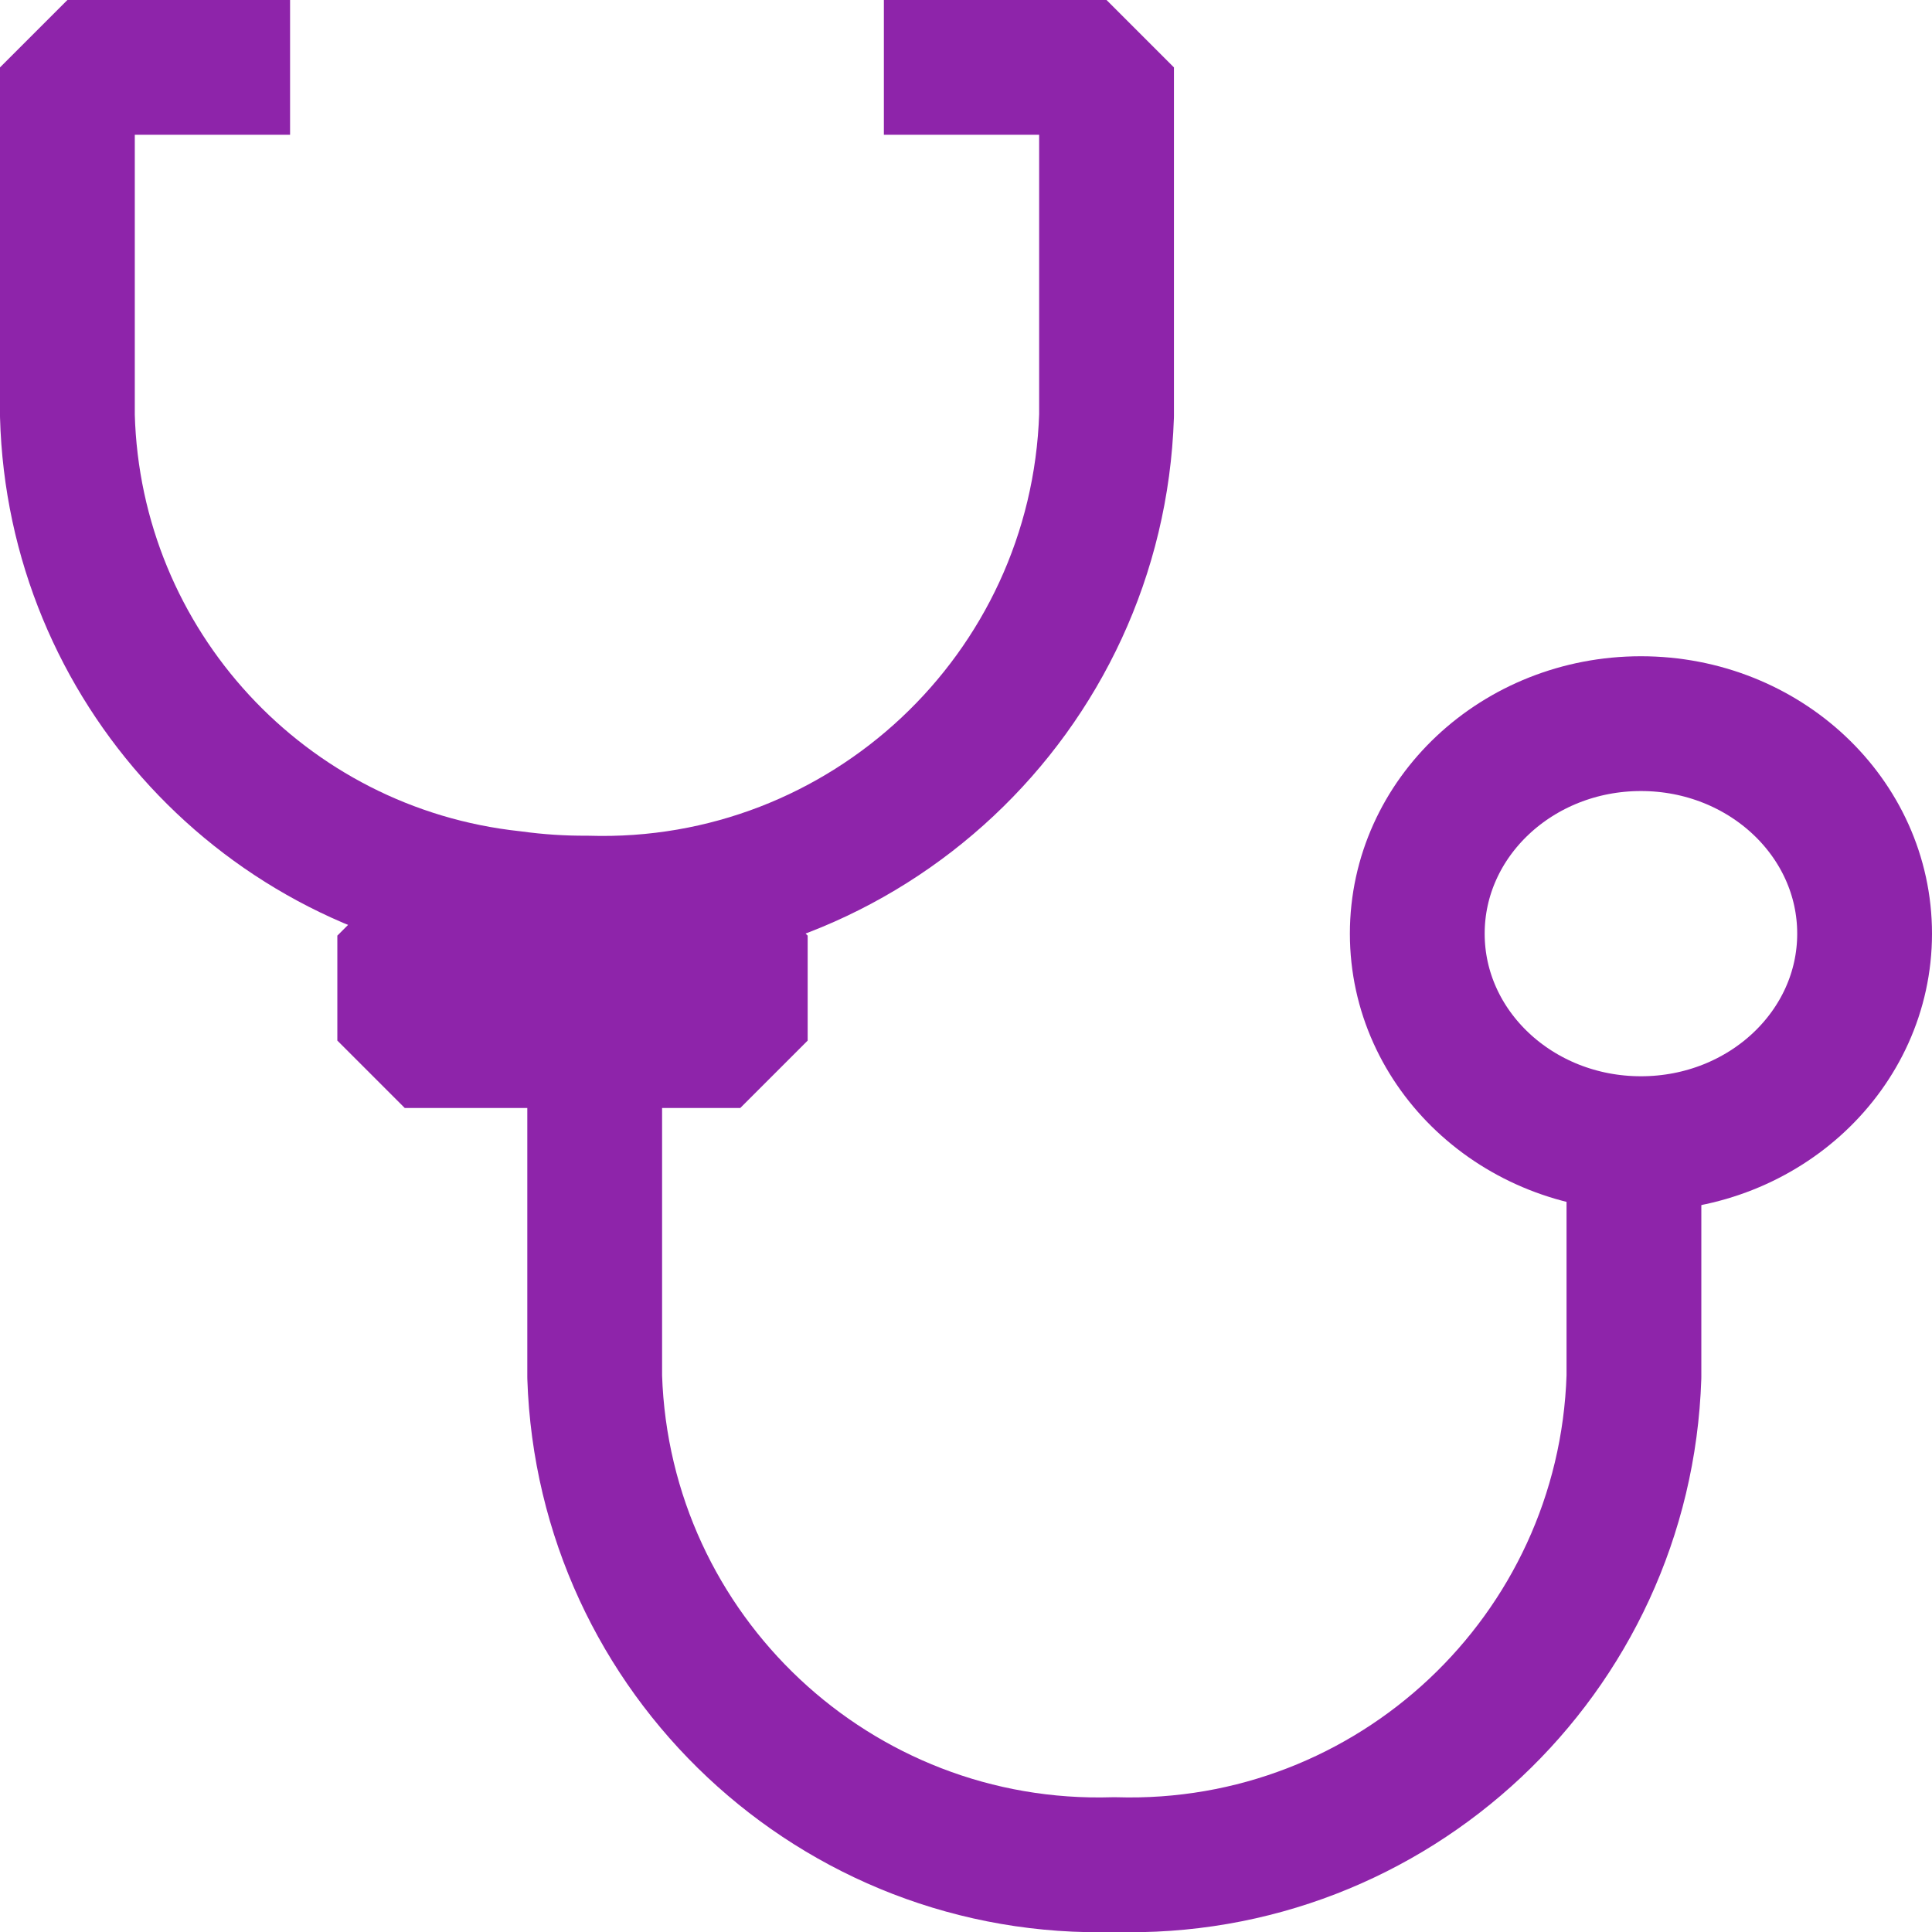
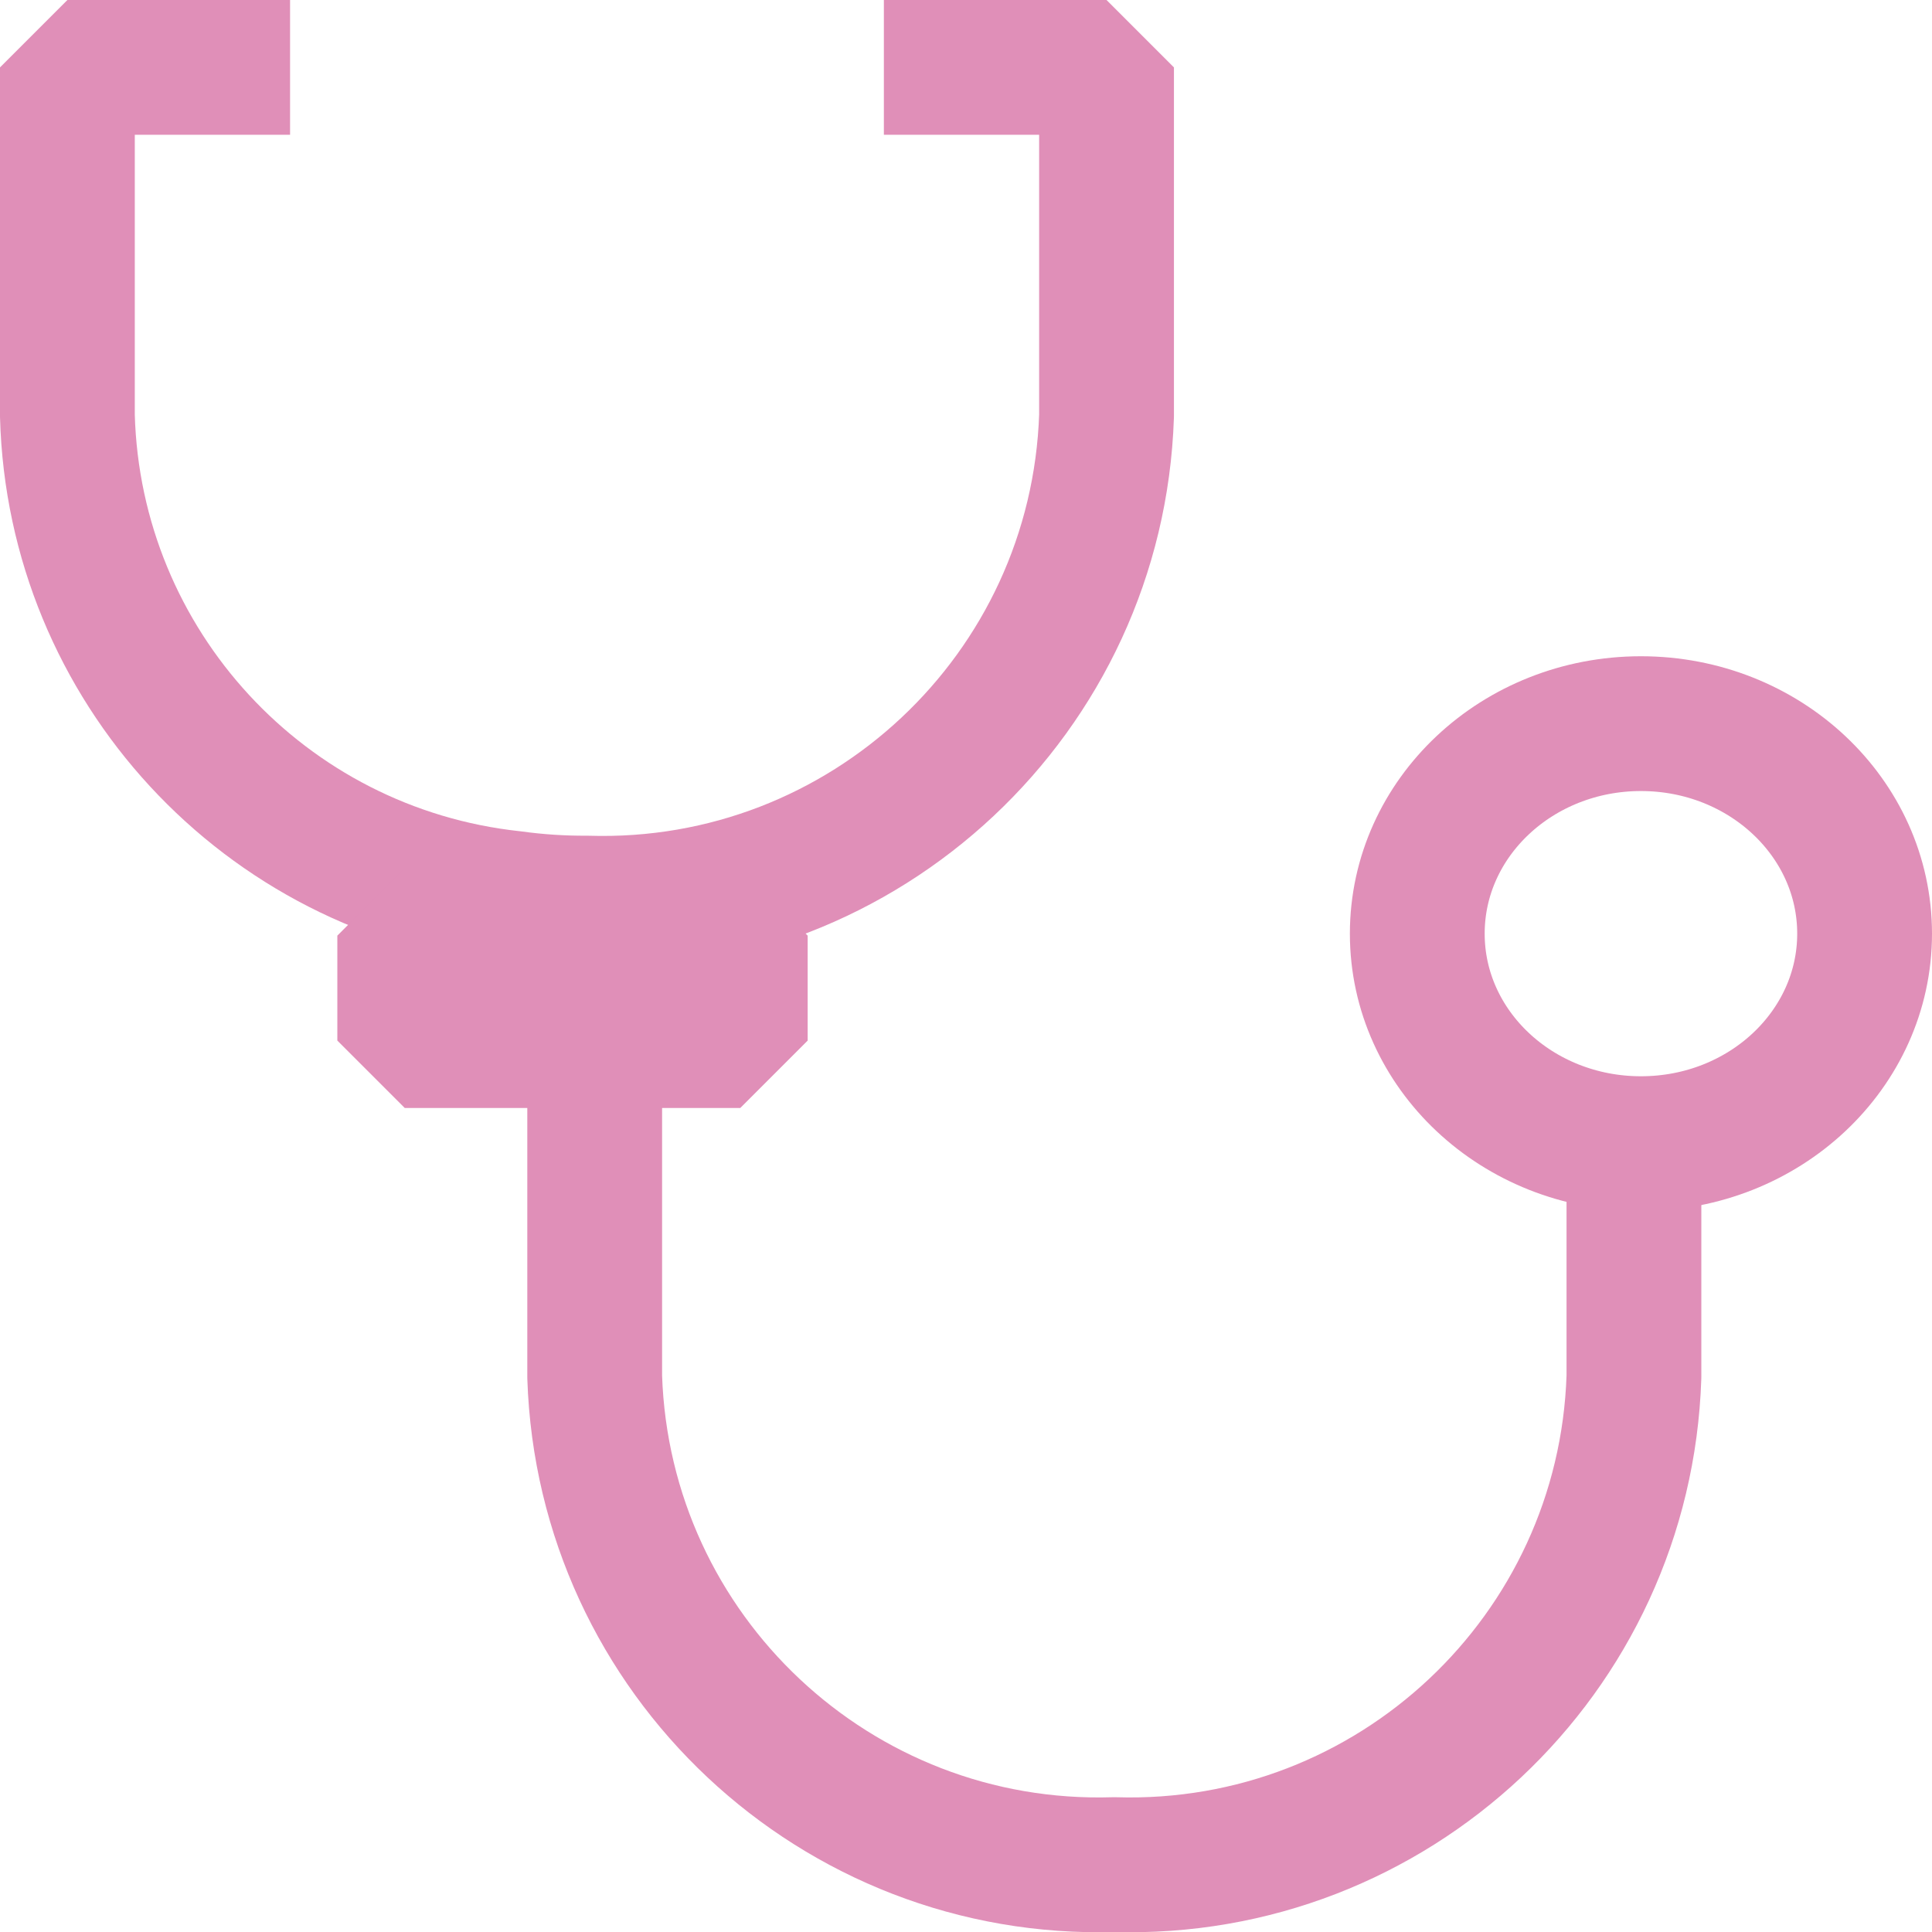
<svg xmlns="http://www.w3.org/2000/svg" width="21.5" height="21.5" viewBox="0 0 21.5 21.5">
  <g transform="translate(0.75 0.75)">
-     <ellipse cx="2.489" cy="2.337" rx="2.489" ry="2.337" transform="translate(15.022 7.303)" fill="none" stroke="#8e24aa" stroke-linejoin="bevel" stroke-width="1.5" />
-     <path d="M12.086,4h2.478V7.877A5.613,5.613,0,0,1,8.782,13.3a5.828,5.828,0,0,1-.826-.054A5.551,5.551,0,0,1,3,7.877V4H5.478" transform="translate(-3 -4)" fill="none" stroke="#8e24aa" stroke-linejoin="bevel" stroke-width="1.5" />
-     <path d="M21.565,18.31v2.326a5.613,5.613,0,0,1-5.782,5.428A5.613,5.613,0,0,1,10,20.637V15.93" transform="translate(-4.132 -6.064)" fill="none" stroke="#8e24aa" stroke-linejoin="bevel" stroke-width="1.5" />
-     <rect width="3.734" height="1.168" transform="translate(3.754 9.662)" fill="none" stroke="#8e24aa" stroke-linejoin="bevel" stroke-width="1.5" />
+     <ellipse cx="2.489" cy="2.337" rx="2.489" ry="2.337" transform="translate(15.022 7.303)" fill="none" stroke="#e08fb8" stroke-linejoin="bevel" stroke-width="1.5" />
+     <path d="M12.086,4h2.478V7.877A5.613,5.613,0,0,1,8.782,13.3a5.828,5.828,0,0,1-.826-.054A5.551,5.551,0,0,1,3,7.877V4H5.478" transform="translate(-3 -4)" fill="none" stroke="#e08fb8" stroke-linejoin="bevel" stroke-width="1.5" />
+     <path d="M21.565,18.31v2.326a5.613,5.613,0,0,1-5.782,5.428A5.613,5.613,0,0,1,10,20.637V15.93" transform="translate(-4.132 -6.064)" fill="none" stroke="#e08fb8" stroke-linejoin="bevel" stroke-width="1.5" />
+     <rect width="3.734" height="1.168" transform="translate(3.754 9.662)" fill="none" stroke="#e08fb8" stroke-linejoin="bevel" stroke-width="1.5" />
  </g>
</svg>
